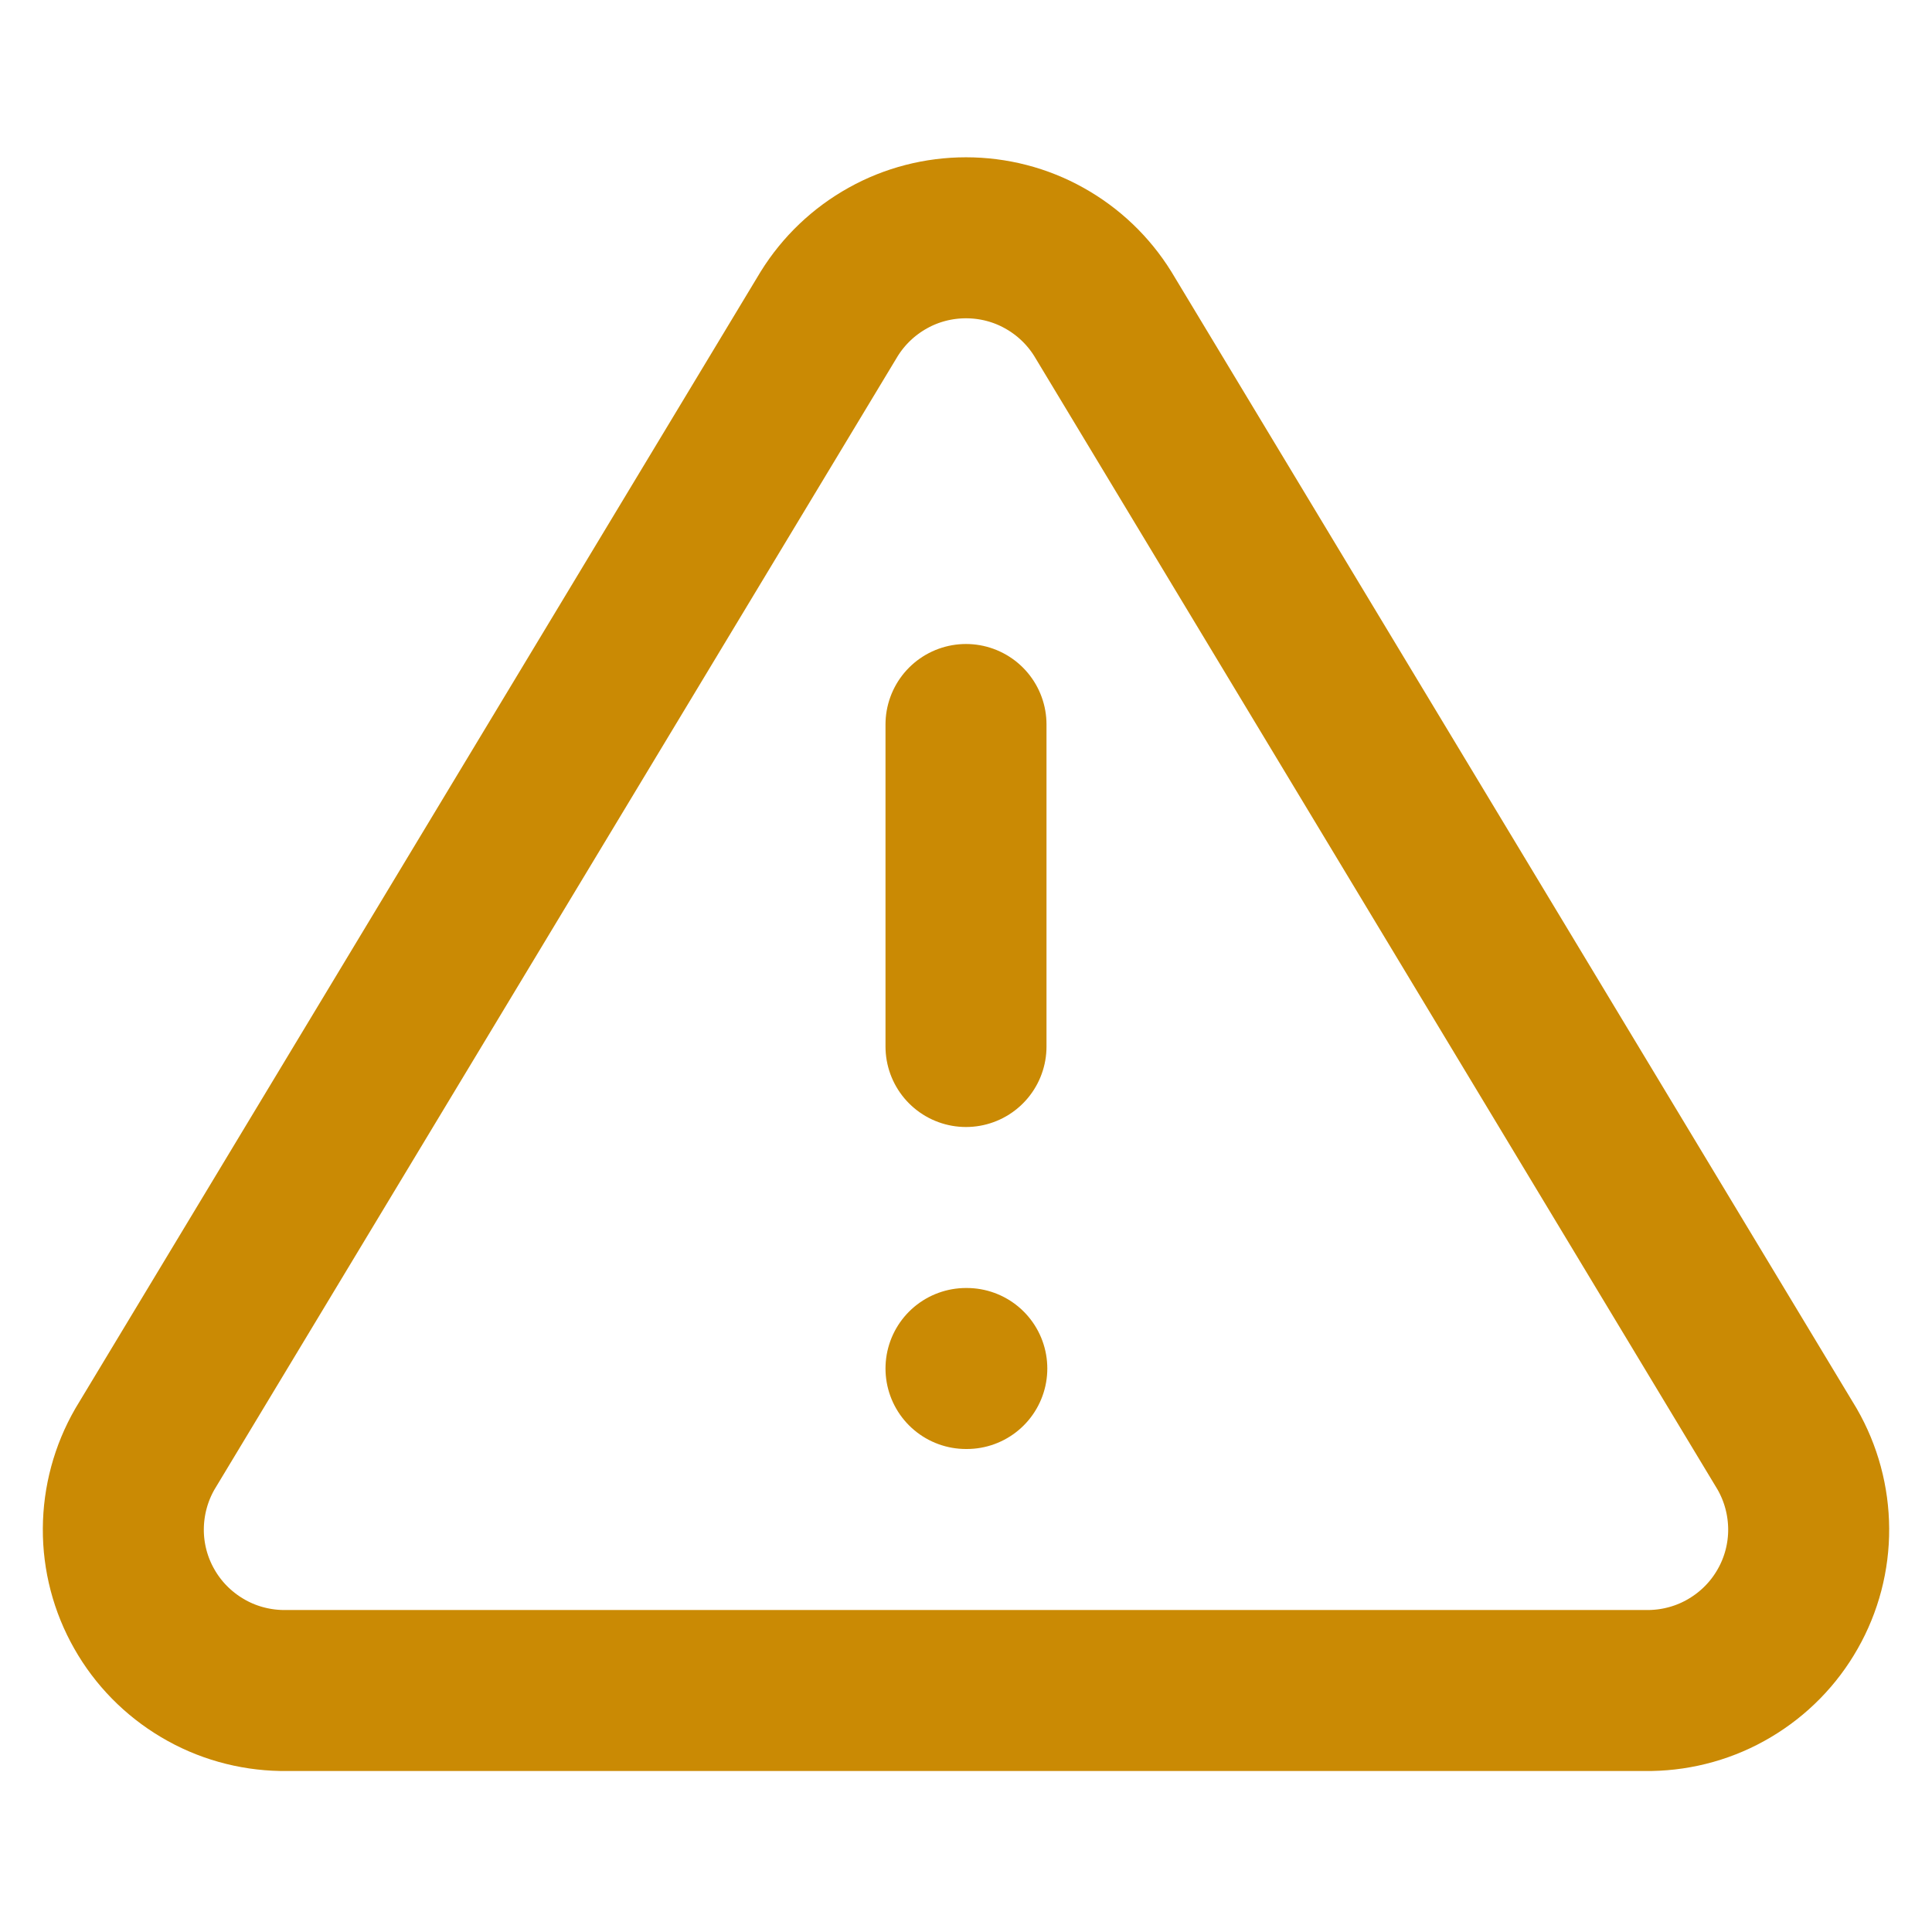
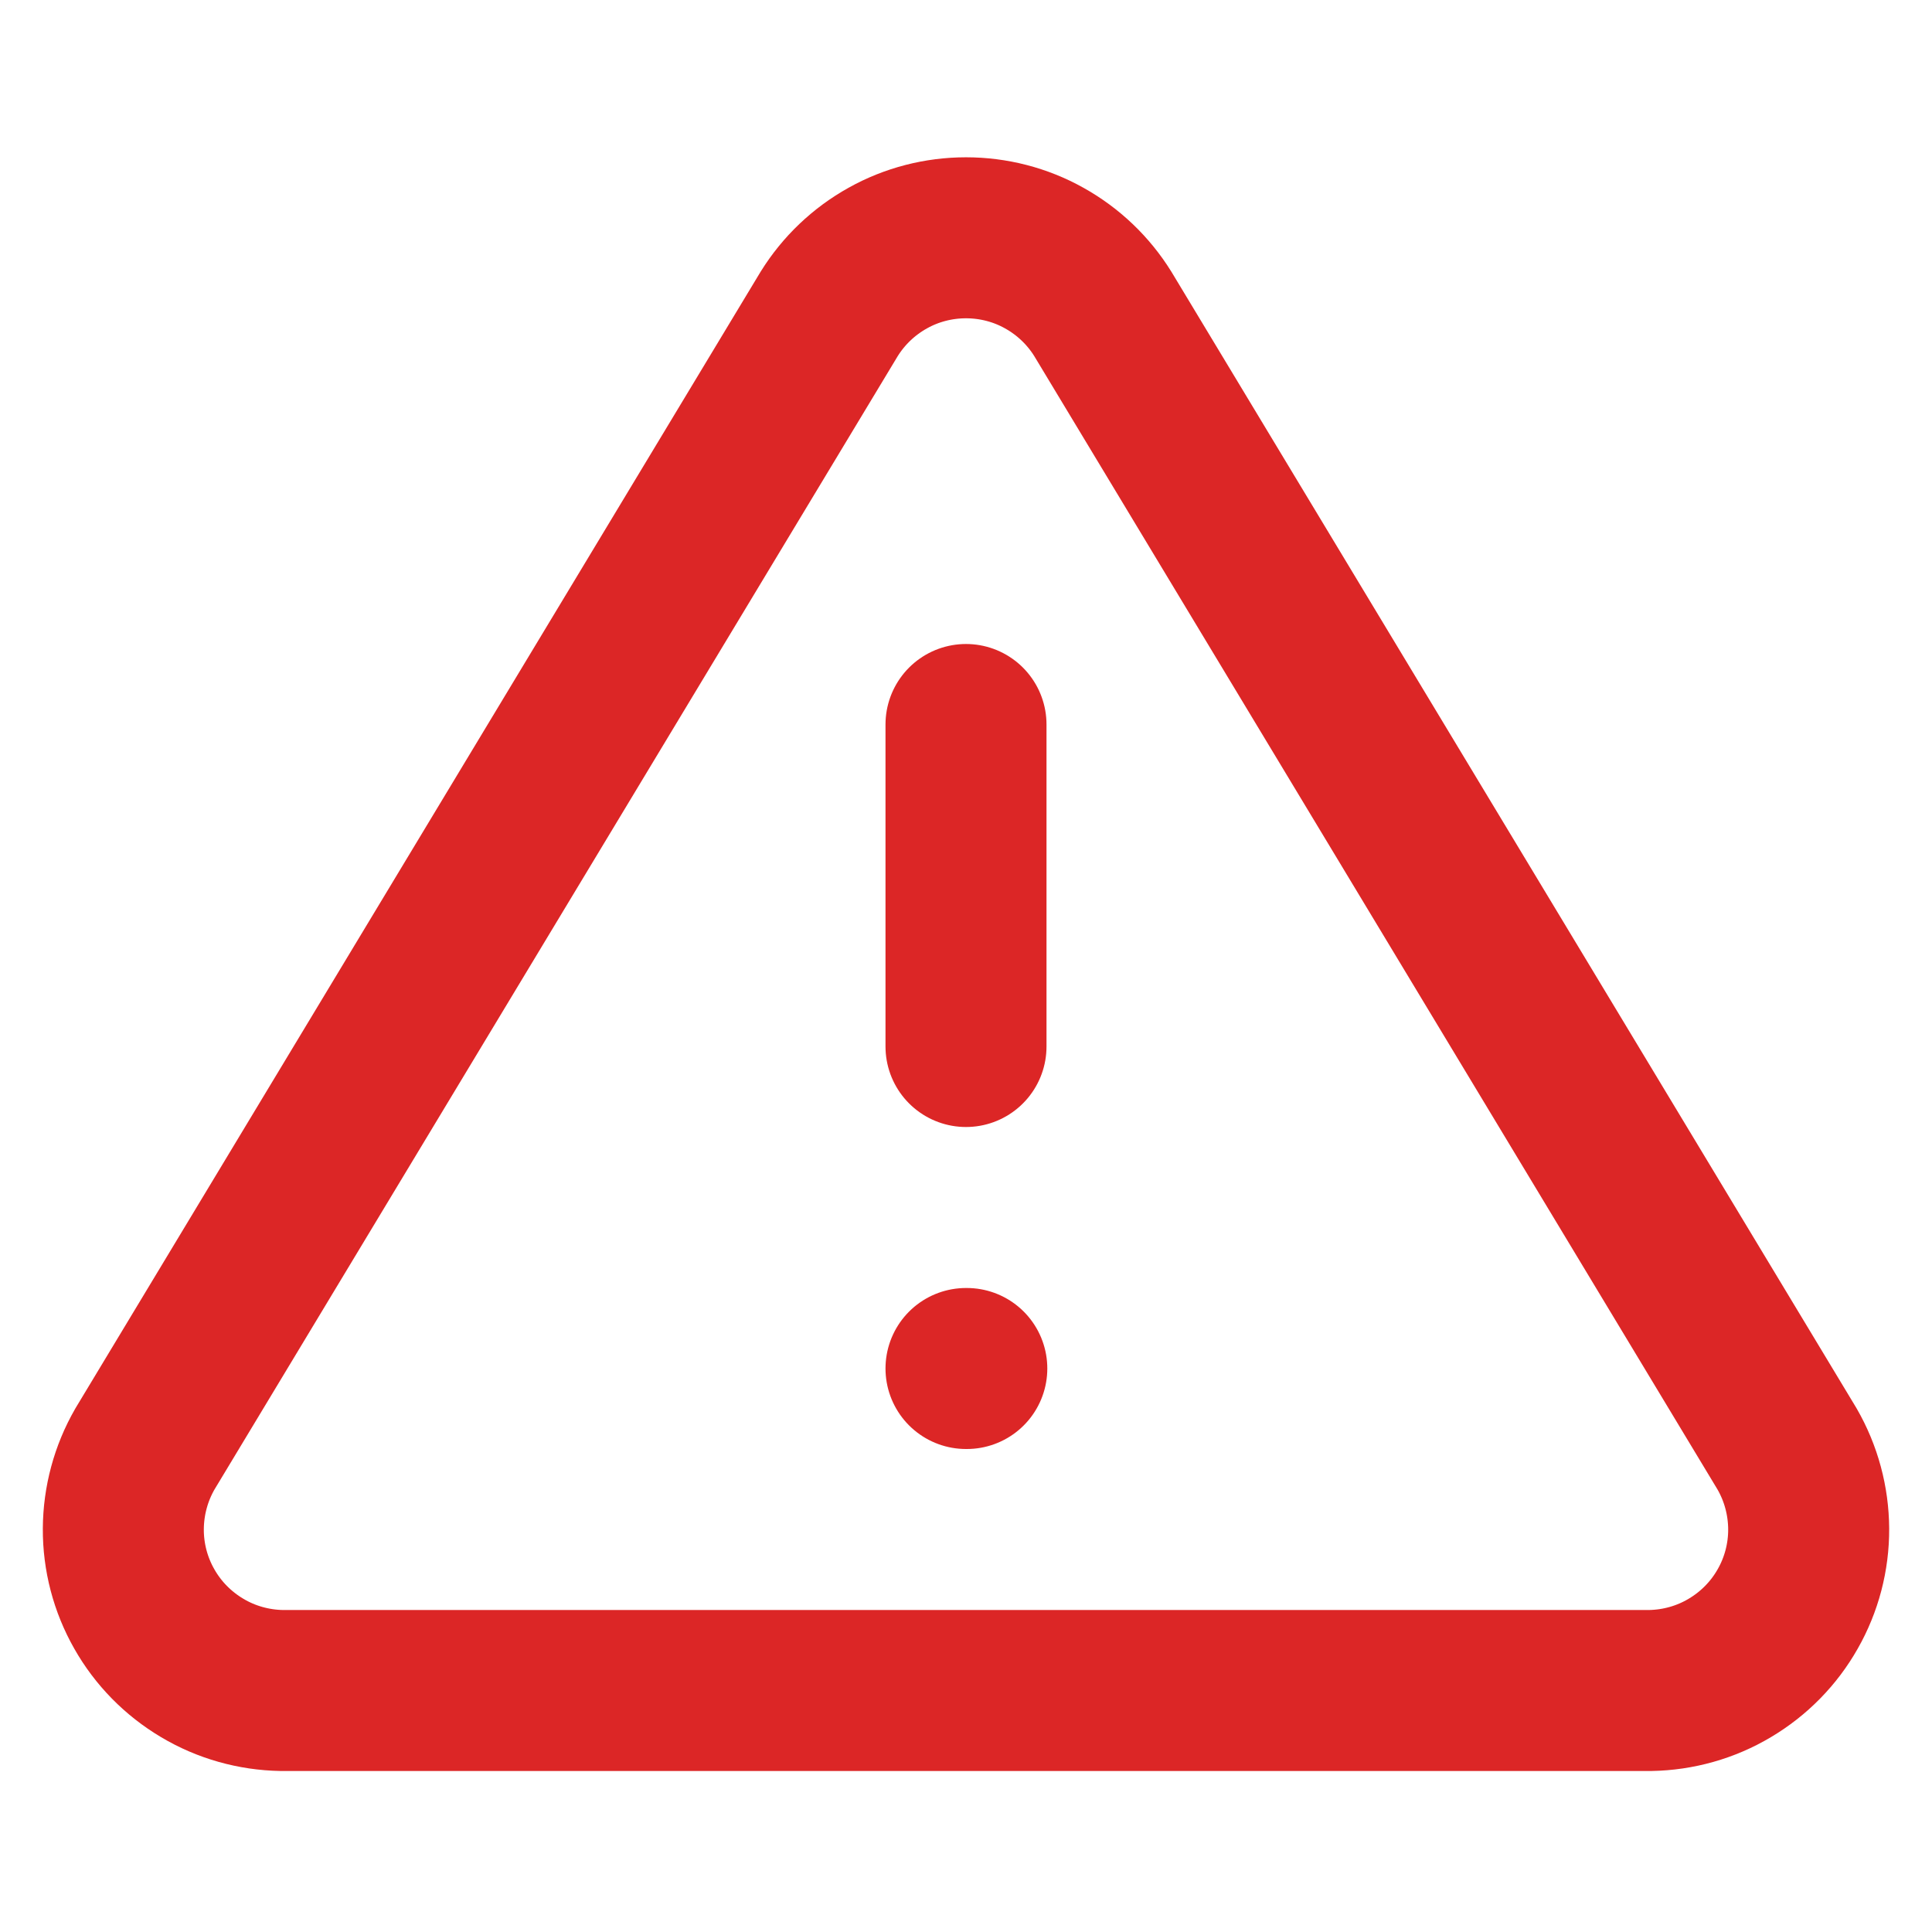
<svg xmlns="http://www.w3.org/2000/svg" preserveAspectRatio="none" overflow="visible" style="display: block;" width="12" height="12" viewBox="0 0 12 12" fill="none">
  <g id="icon/alert">
-     <path id="Vector" d="M6 4.5V6.5M6 8.5H6.005M5.15 1.95L0.9 9C0.813 9.151 0.767 9.322 0.766 9.496C0.765 9.67 0.81 9.842 0.896 9.993C0.982 10.145 1.106 10.271 1.256 10.36C1.405 10.449 1.576 10.497 1.75 10.5H10.25C10.424 10.497 10.595 10.449 10.744 10.36C10.894 10.271 11.018 10.145 11.104 9.993C11.19 9.842 11.235 9.67 11.234 9.496C11.233 9.322 11.187 9.151 11.1 9L6.85 1.95C6.76 1.805 6.635 1.686 6.486 1.603C6.338 1.52 6.17 1.477 6 1.477C5.83 1.477 5.662 1.52 5.514 1.603C5.365 1.686 5.24 1.805 5.15 1.95Z" stroke="#CA8A04" stroke-linecap="round" stroke-linejoin="round" />
+     <path id="Vector" d="M6 4.5V6.5M6 8.5H6.005M5.15 1.95L0.9 9C0.813 9.151 0.767 9.322 0.766 9.496C0.765 9.67 0.81 9.842 0.896 9.993C0.982 10.145 1.106 10.271 1.256 10.36C1.405 10.449 1.576 10.497 1.75 10.5H10.25C10.424 10.497 10.595 10.449 10.744 10.36C10.894 10.271 11.018 10.145 11.104 9.993C11.19 9.842 11.235 9.67 11.234 9.496C11.233 9.322 11.187 9.151 11.1 9L6.85 1.95C6.76 1.805 6.635 1.686 6.486 1.603C6.338 1.52 6.17 1.477 6 1.477C5.83 1.477 5.662 1.52 5.514 1.603C5.365 1.686 5.24 1.805 5.15 1.95Z" stroke="#DC2626" stroke-linecap="round" stroke-linejoin="round" />
  </g>
</svg>
